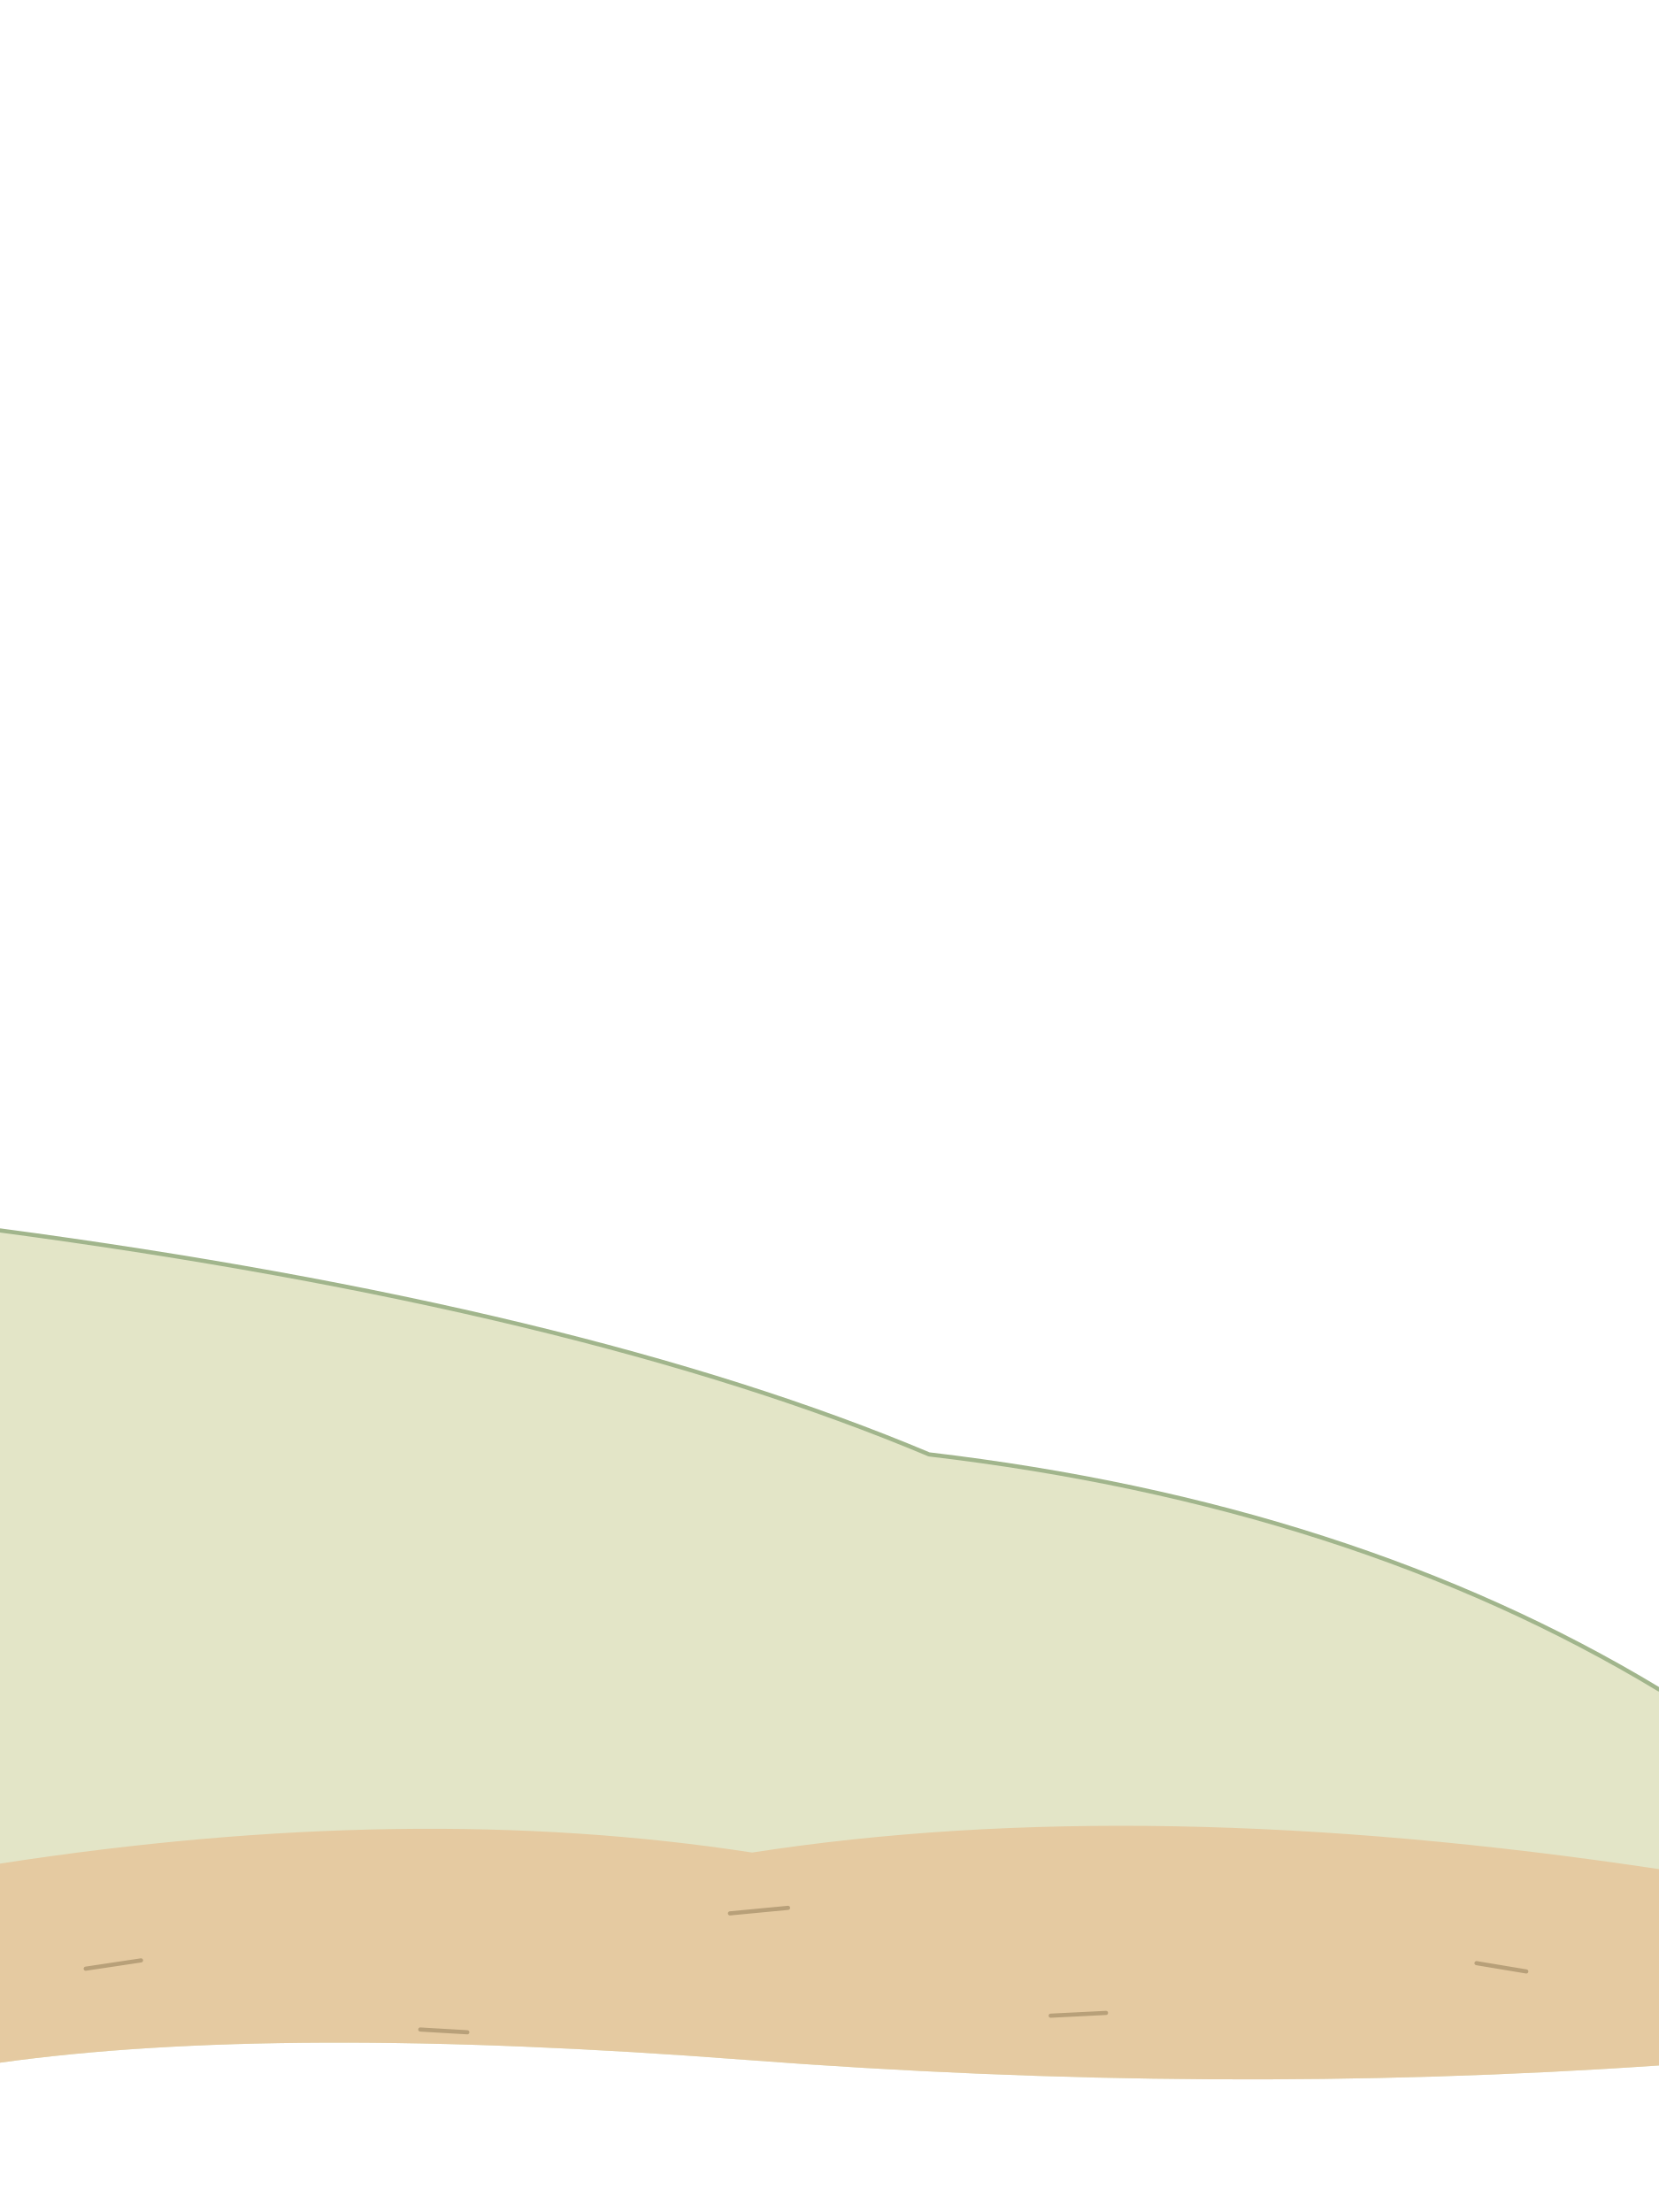
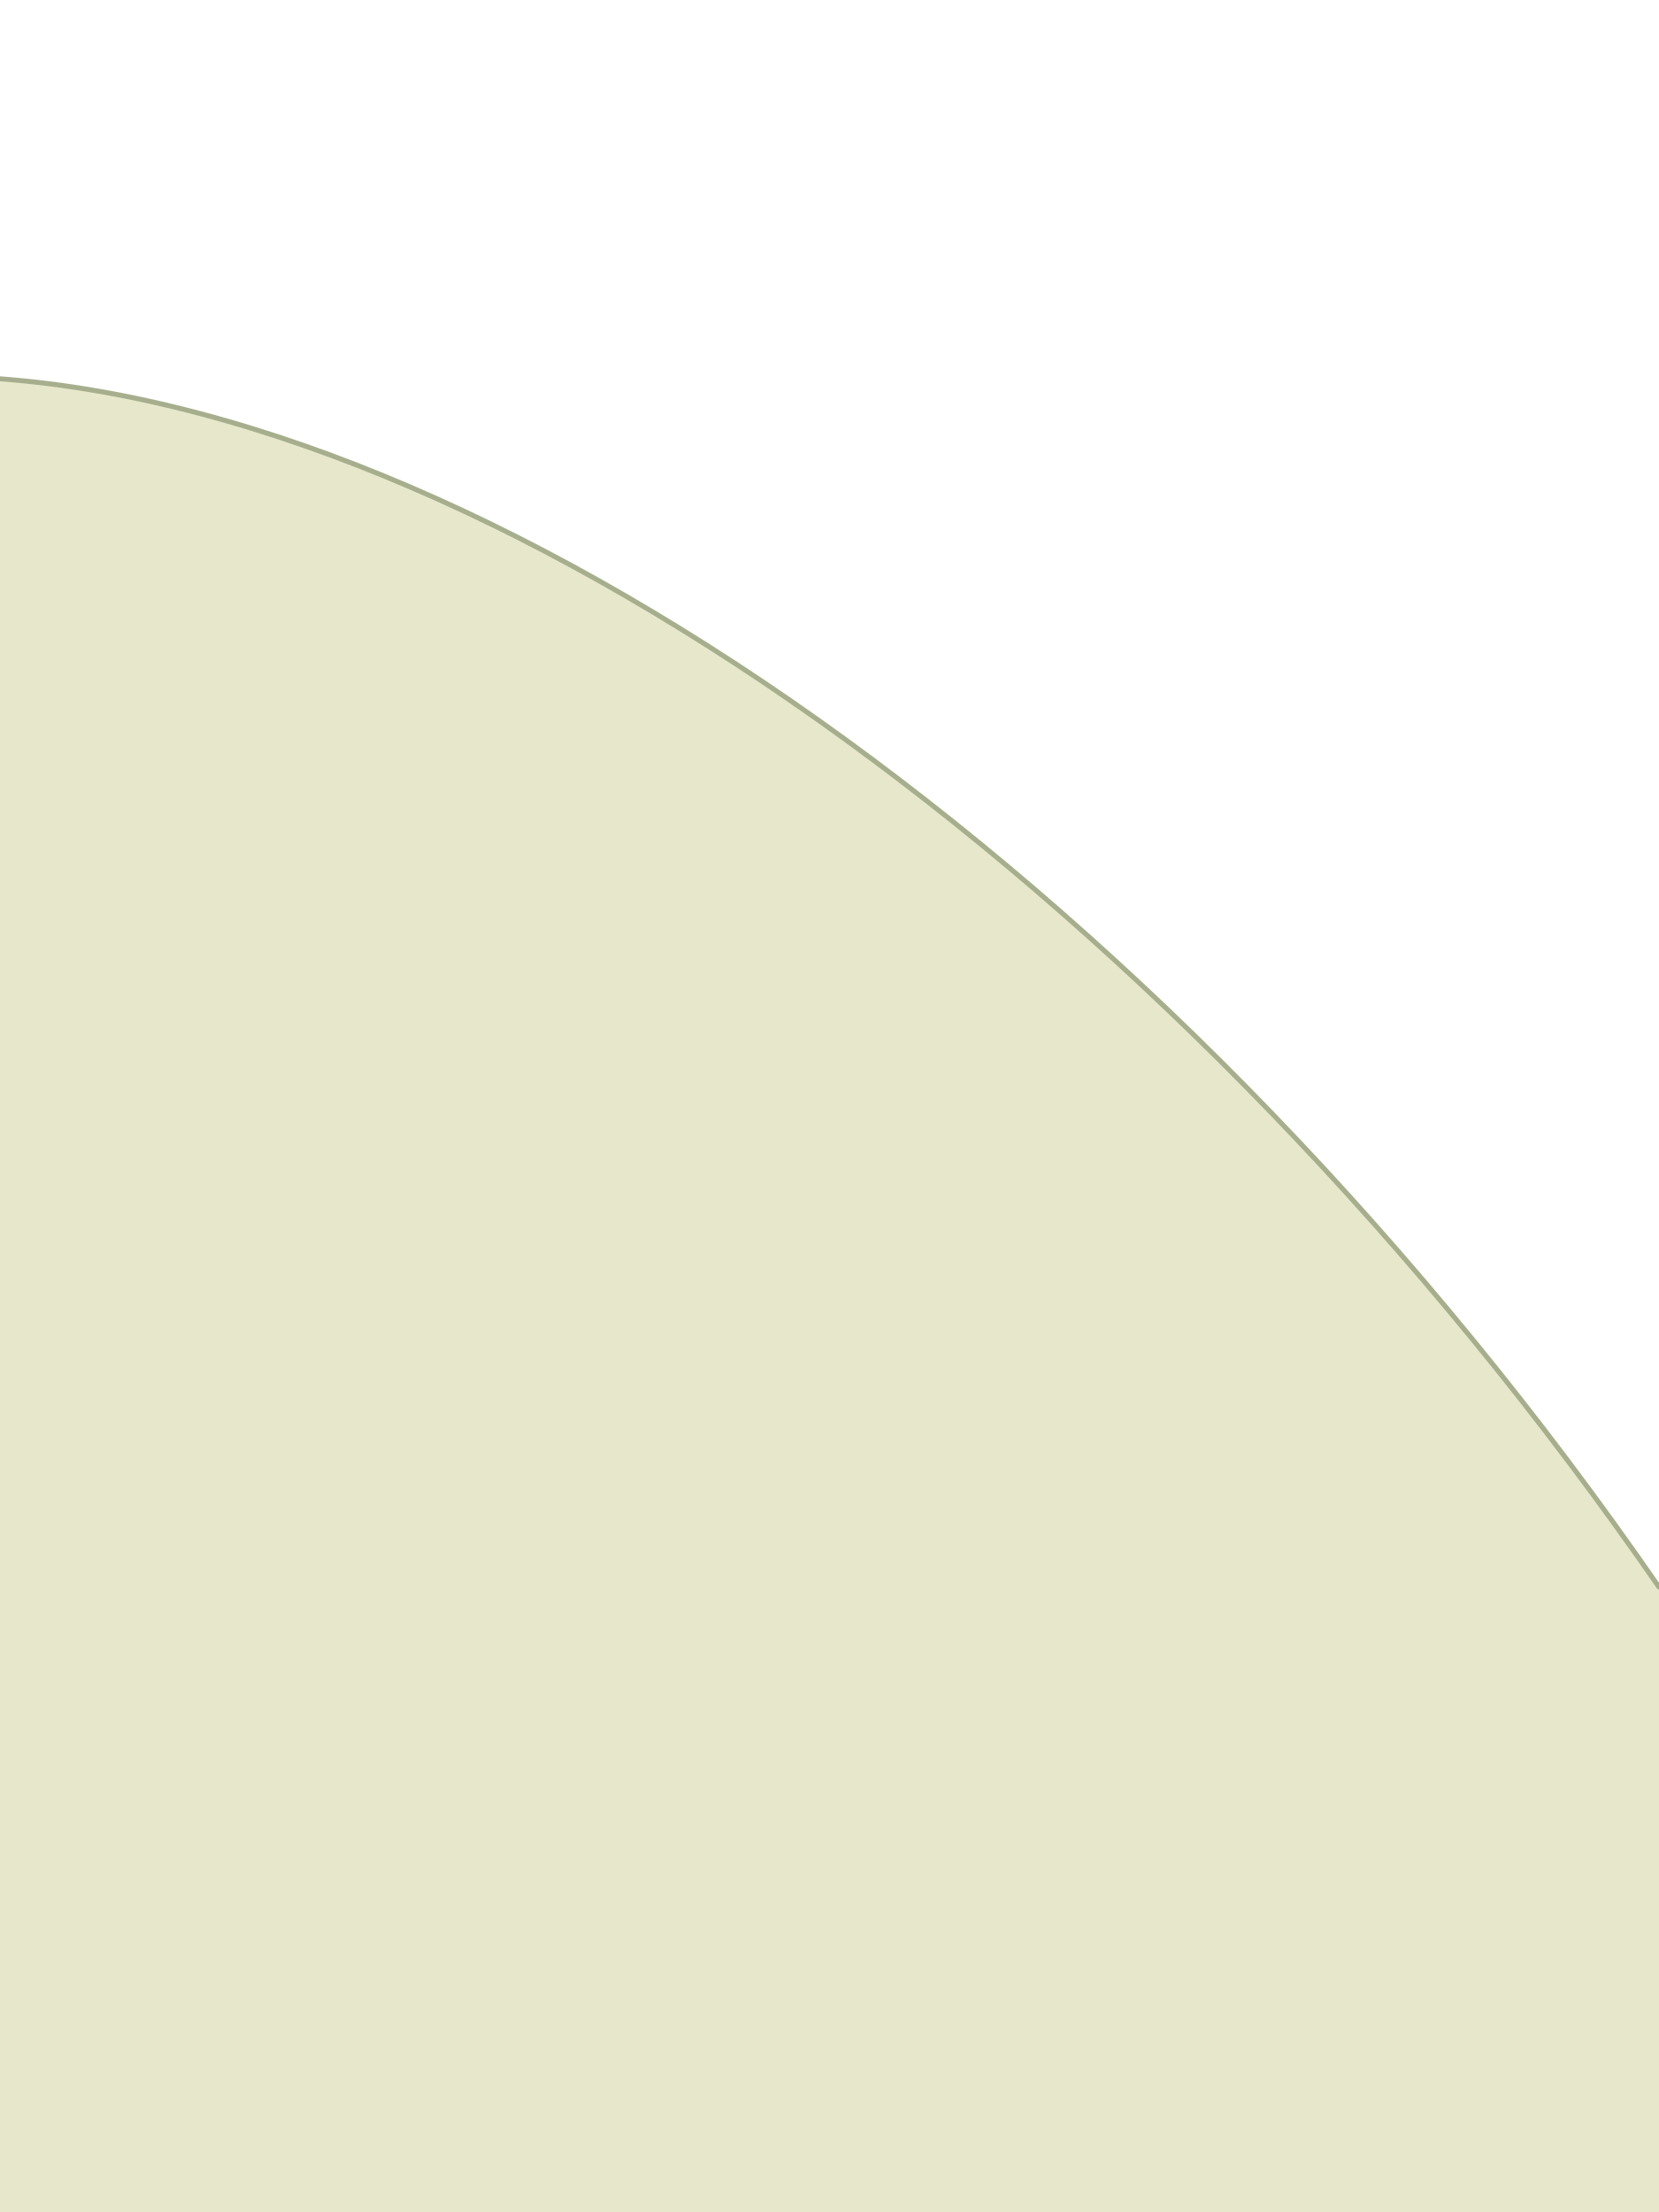
- <svg xmlns="http://www.w3.org/2000/svg" viewBox="0 0 600 800" fill="none" stroke-linecap="round" stroke-linejoin="round">
-   <path d="M0 445Q210 473 336 526Q489 544 600 611V747Q440 758 270 745T0 746Z" fill="#e3e5c7" />
-   <path d="M0 445Q210 473 336 526Q489 544 600 611" fill="none" stroke="#a1b58c" stroke-width="1.5" />
-   <path d="M0 674Q149 651 272 670Q414 648 600 676V747Q440 758 270 745T0 746Z" fill="#e5caa1" />
-   <path d="M31 712l20-3M152 734l17 1M264 692l21-2M380 729l20-1M534 710l18 3" fill="none" stroke="#b8a079" stroke-width="1.5" />
+ <svg xmlns="http://www.w3.org/2000/svg" viewBox="0 0 600 800" fill="none" stroke="#69584d" stroke-width="1.8" stroke-linecap="round" stroke-linejoin="round">
+   <path d="M0 137C187 151 428 325 600 574V800H0Z" fill="#e7e8cb" stroke="none" />
+   <path d="M0 137C187 151 428 325 600 574" fill="none" stroke="#a6ae8e" stroke-width="1.8" />
</svg>
